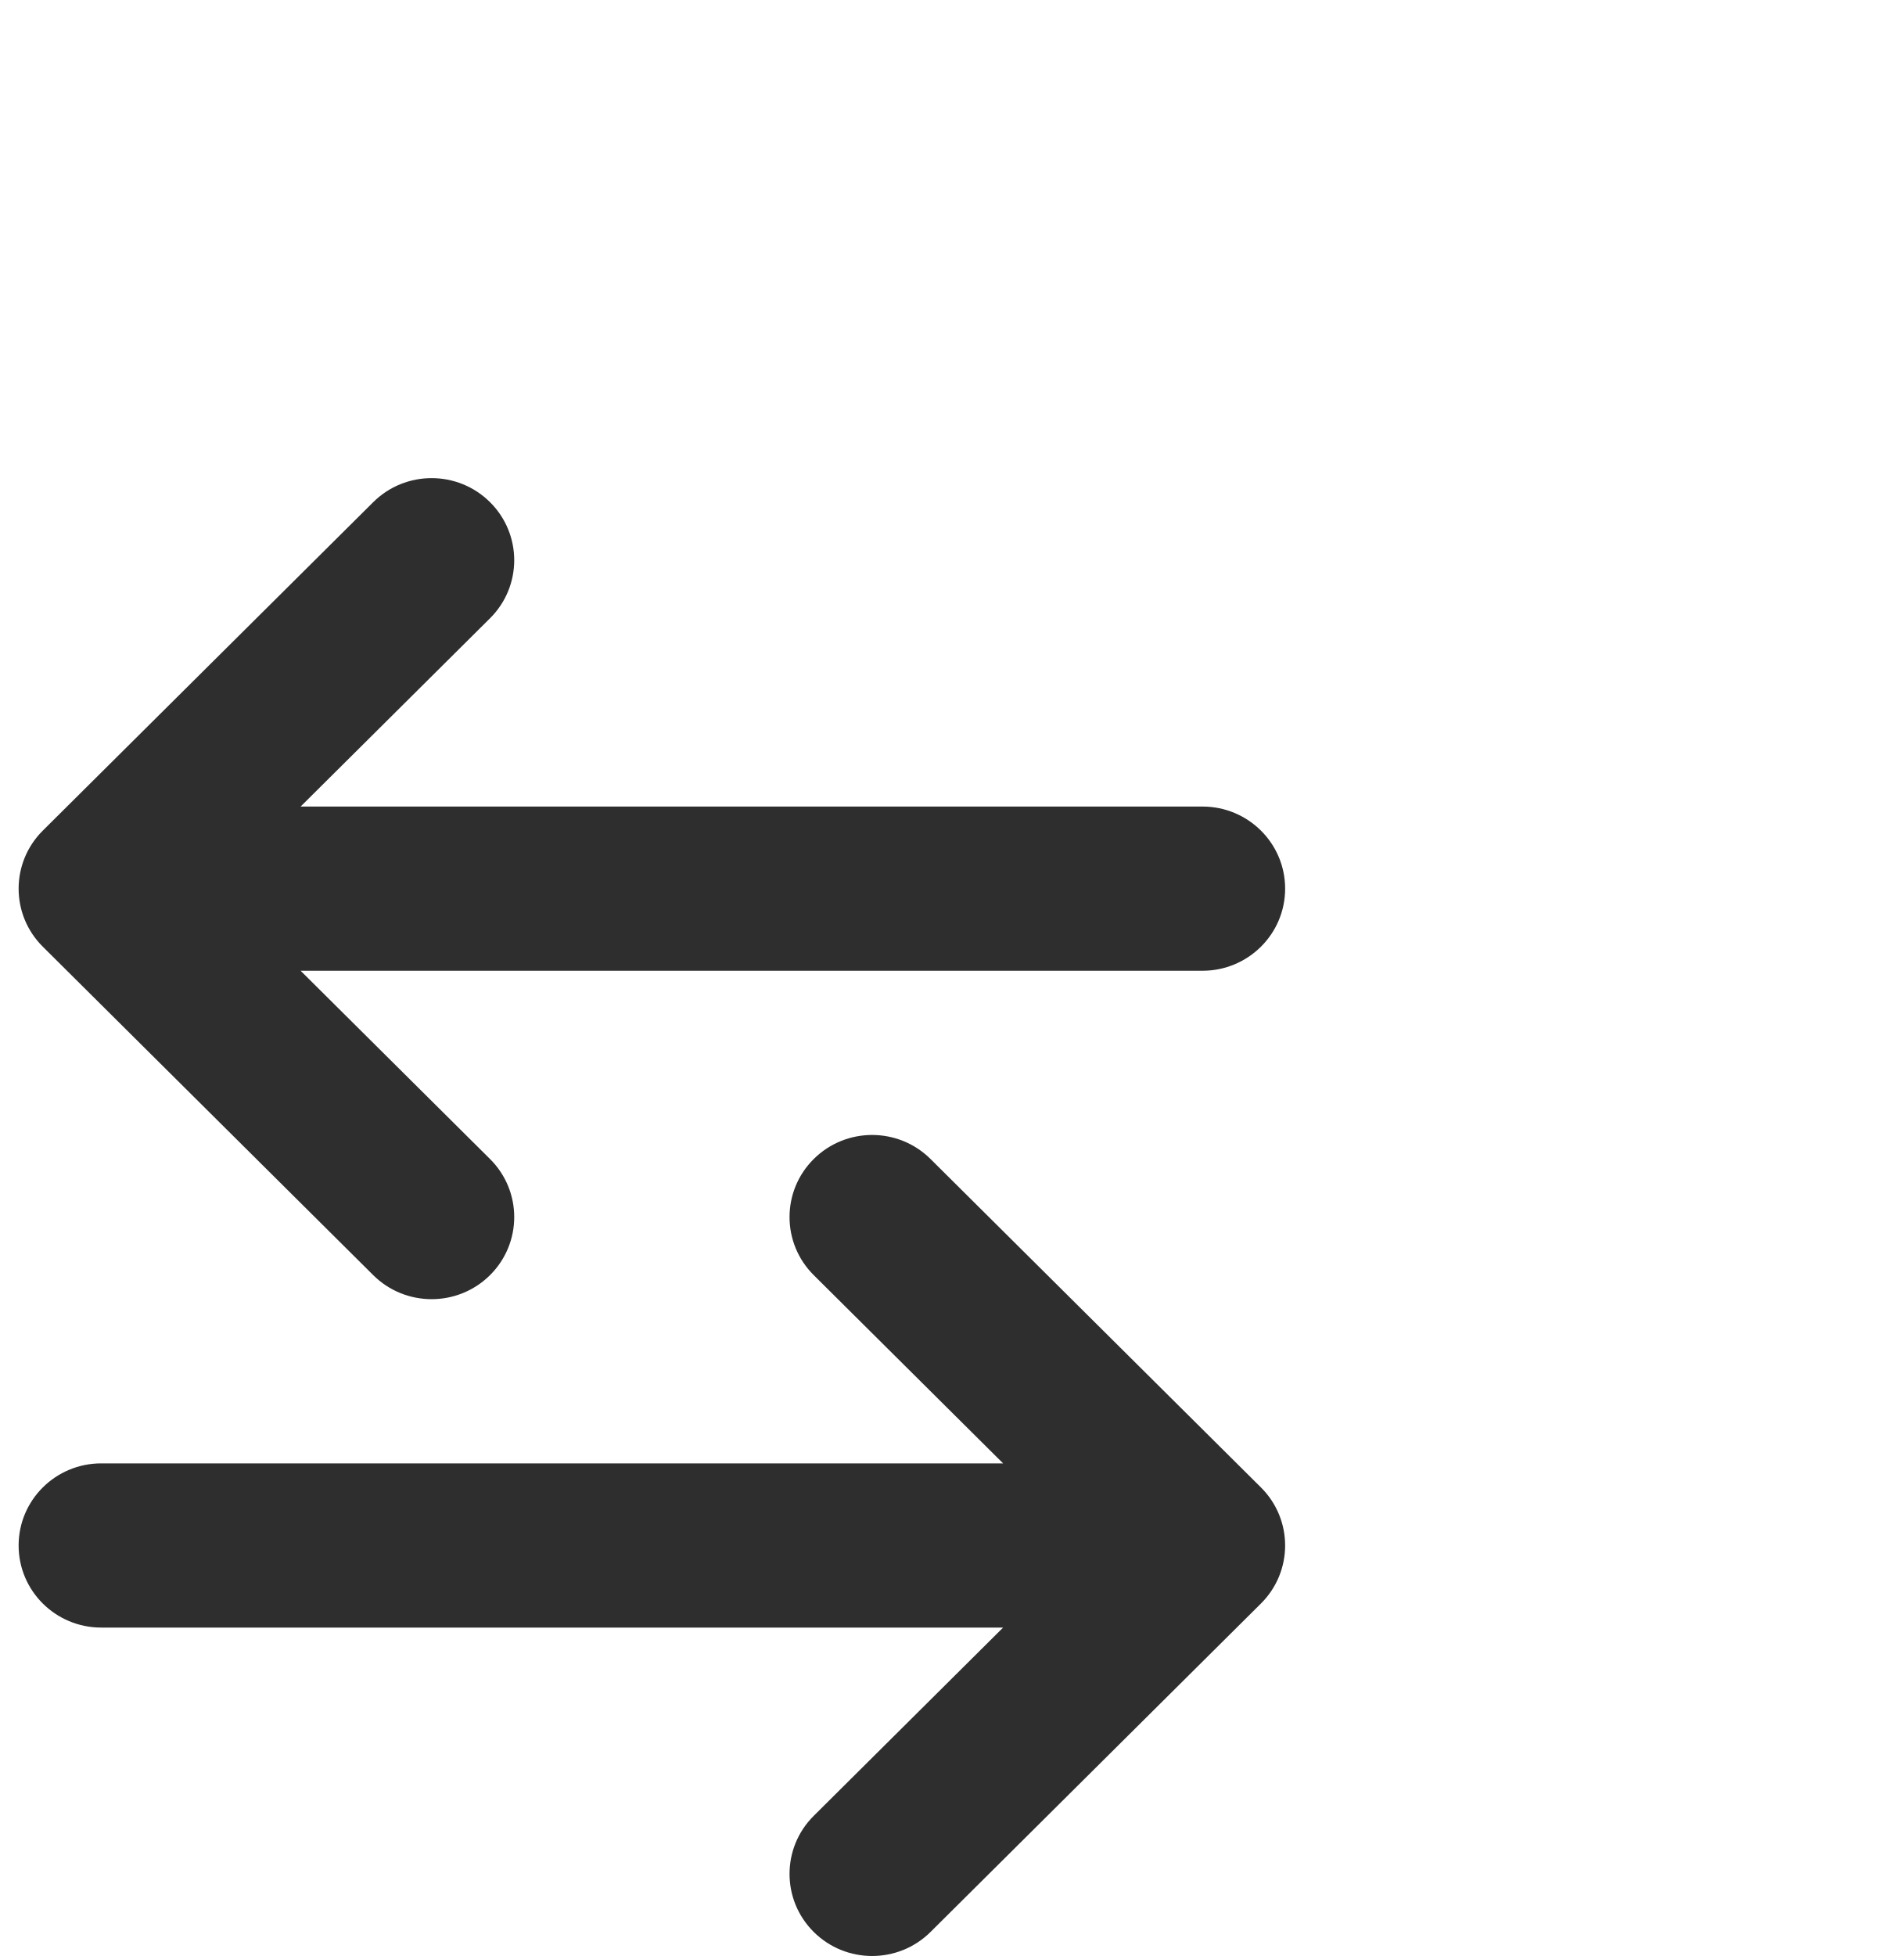
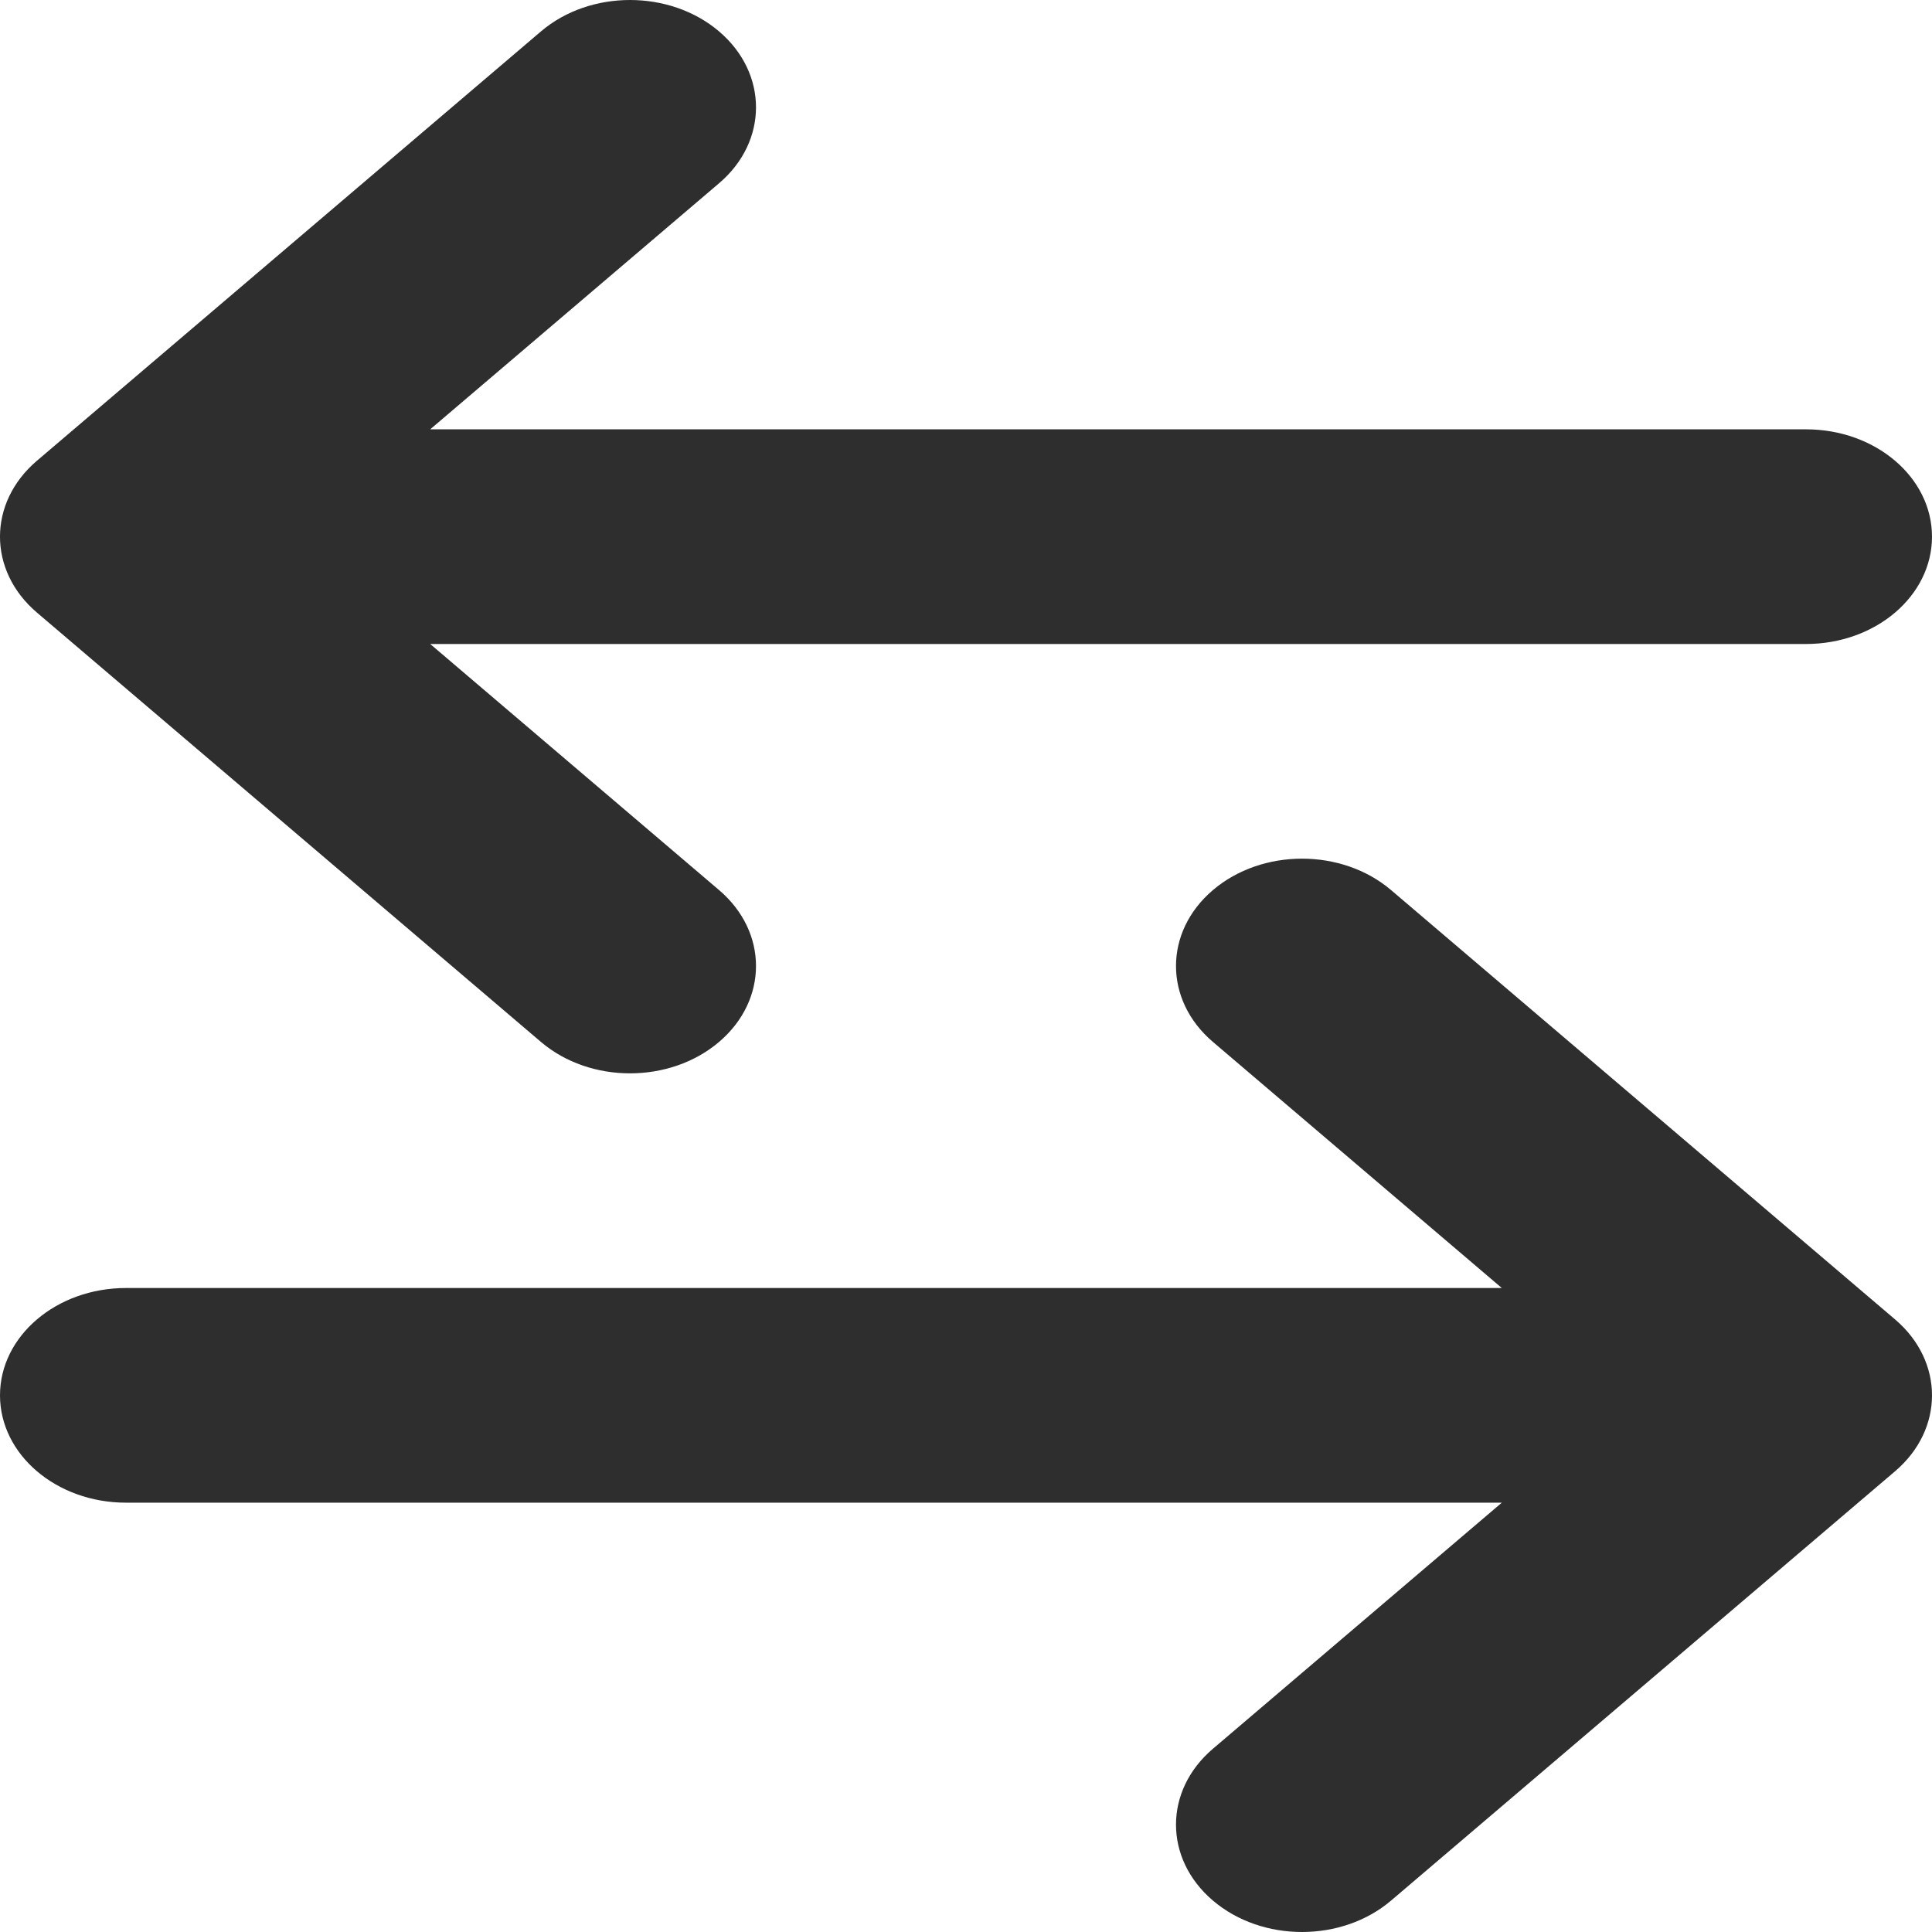
- <svg xmlns="http://www.w3.org/2000/svg" width="73" height="75" viewBox="0 0 73 75" fill="none">
-   <path d="M38.47 62.407L3.882 62.407C2.132 62.407 0.714 60.998 0.714 59.259C0.714 57.521 2.132 56.111 3.882 56.111L38.47 56.111L31.207 48.893C29.97 47.663 29.97 45.67 31.207 44.441C32.444 43.211 34.45 43.211 35.687 44.441L48.358 57.033C49.595 58.263 49.595 60.256 48.358 61.485L35.687 74.078C34.45 75.307 32.444 75.307 31.207 74.078C29.97 72.849 29.97 70.855 31.207 69.626L38.47 62.407ZM11.529 30.926L46.118 30.926C47.867 30.926 49.286 32.335 49.286 34.074C49.286 35.813 47.867 37.222 46.118 37.222L11.529 37.222L18.793 44.441C20.03 45.67 20.03 47.663 18.793 48.893C17.556 50.122 15.55 50.122 14.313 48.893L1.642 36.3C0.405 35.071 0.405 33.077 1.642 31.848L14.313 19.255C15.55 18.026 17.556 18.026 18.793 19.255C20.03 20.485 20.03 22.478 18.793 23.707L11.529 30.926Z" fill="#2E2E2E" />
+ <svg xmlns="http://www.w3.org/2000/svg" width="73" height="73" viewBox="0 0 73 73" fill="none">
+   <path d="M56.745 56.778L4.761 56.778C2.132 56.778 4.03483e-06 54.962 4.13274e-06 52.722C4.23065e-06 50.482 2.132 48.667 4.761 48.667L56.745 48.667L45.829 39.368C43.97 37.784 43.97 35.216 45.829 33.632C47.688 32.048 50.703 32.048 52.562 33.632L71.606 49.855C73.465 51.438 73.465 54.006 71.606 55.59L52.562 71.812C50.703 73.396 47.688 73.396 45.829 71.812C43.97 70.228 43.97 67.66 45.829 66.077L56.745 56.778ZM16.255 16.222L68.239 16.222C70.868 16.222 73 18.038 73 20.278C73 22.518 70.868 24.333 68.239 24.333L16.255 24.333L27.171 33.632C29.03 35.216 29.03 37.784 27.171 39.368C25.312 40.952 22.297 40.952 20.438 39.368L1.394 23.145C-0.465 21.562 -0.465 18.994 1.394 17.41L20.438 1.188C22.297 -0.396 25.312 -0.396 27.171 1.188C29.03 2.772 29.03 5.339 27.171 6.923L16.255 16.222Z" fill="#2E2E2E" />
</svg>
